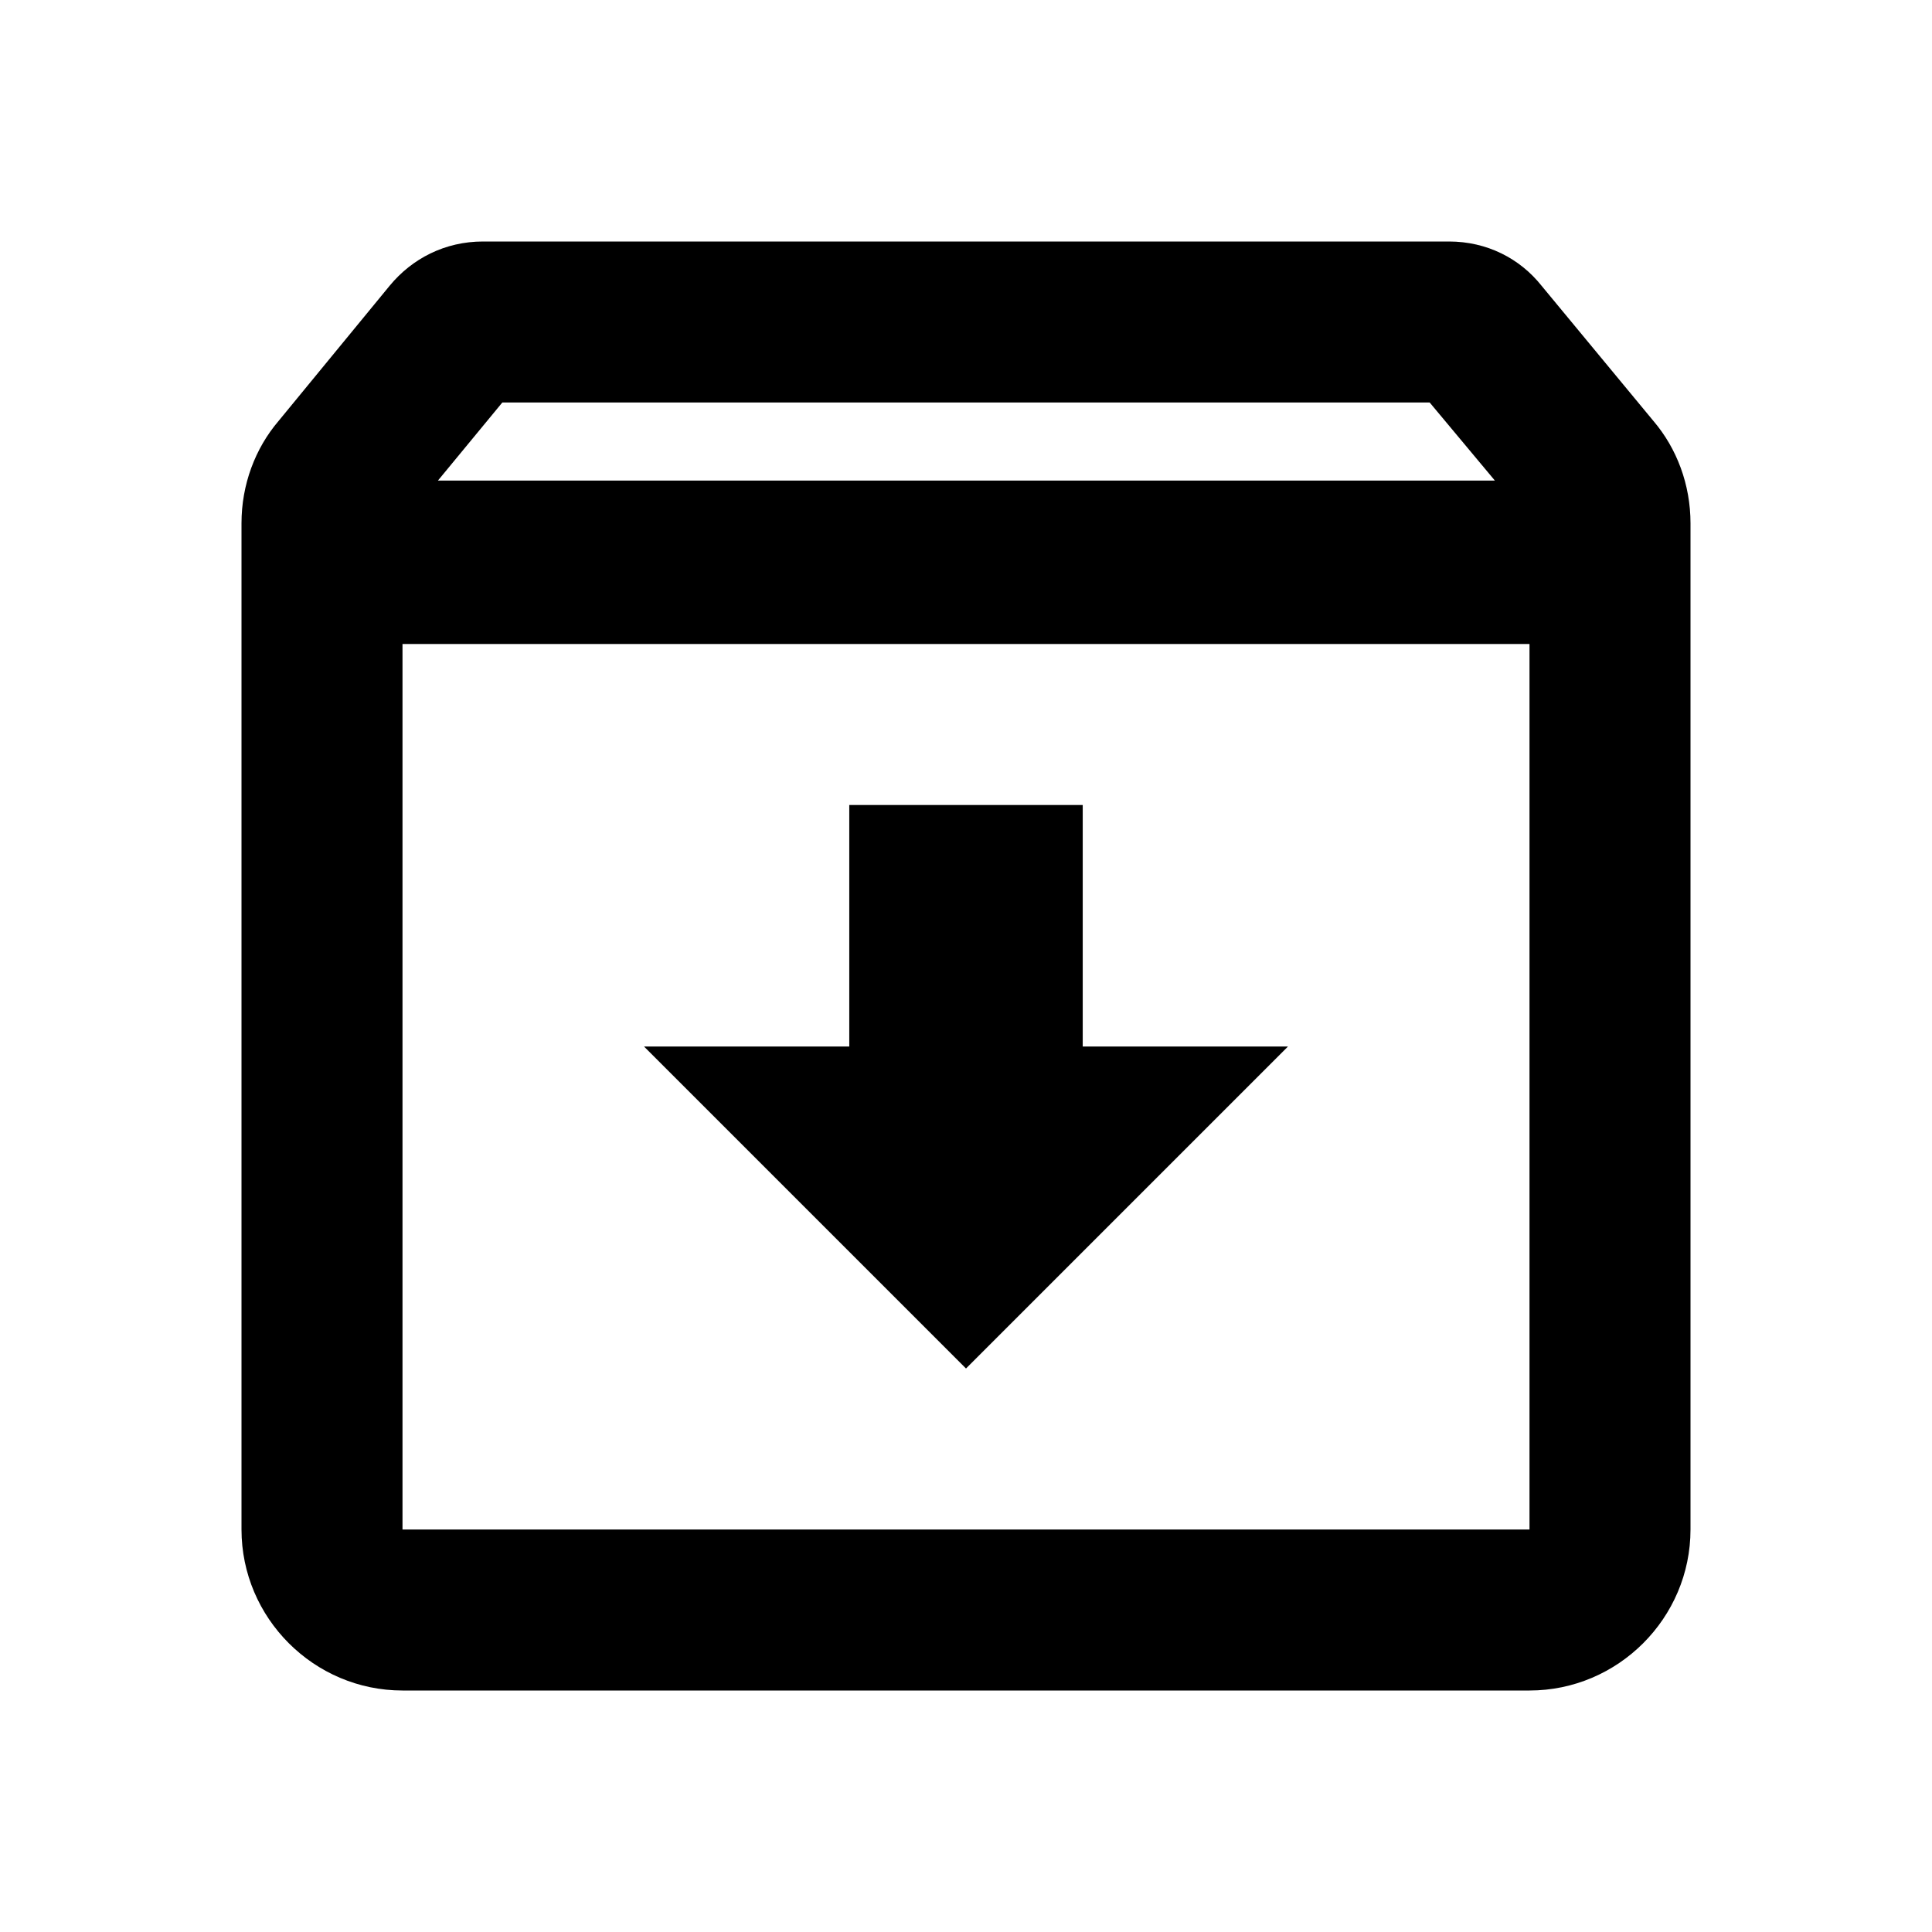
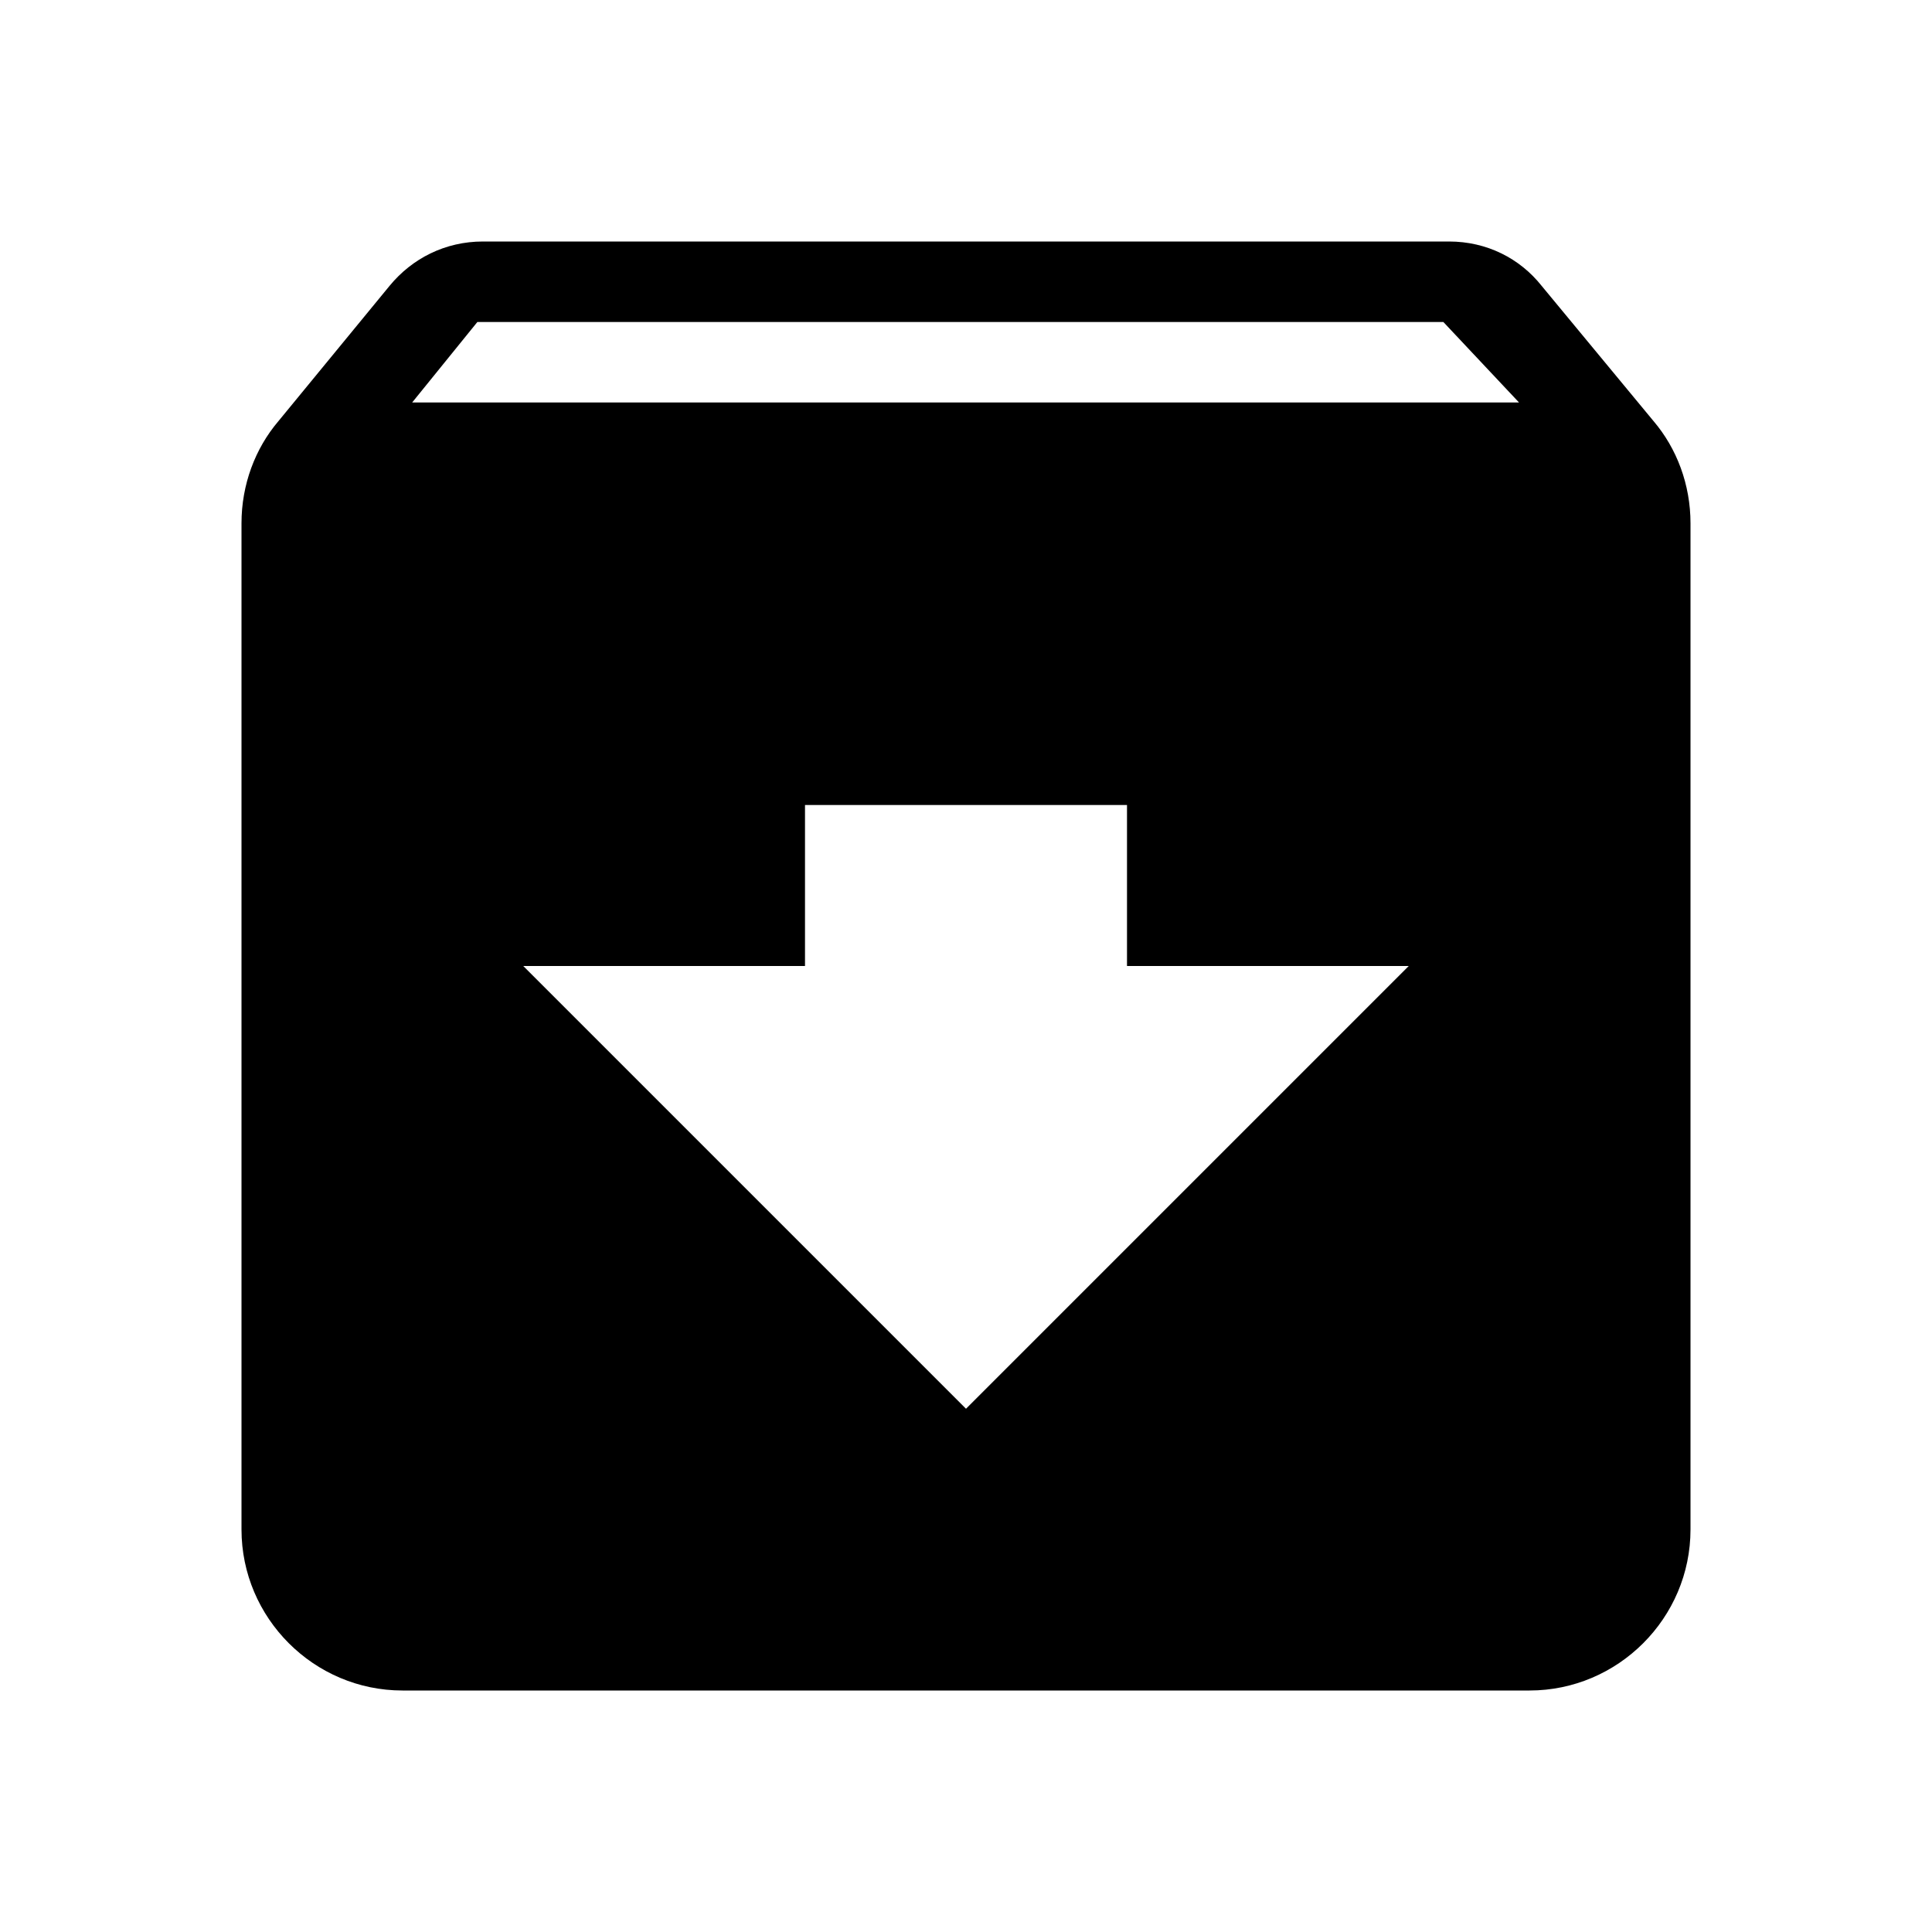
<svg xmlns="http://www.w3.org/2000/svg" height="24px" viewBox="0 0 24 24" width="24px" fill="#000000">
-   <path d="M0 0h24v24H0V0z" fill="none" />
-   <path d="M20.54 5.23l-1.39-1.68C18.88 3.21 18.47 3 18 3H6c-.47 0-.88.21-1.16.55L3.46 5.23C3.17 5.57 3 6.02 3 6.5V19c0 1.1.9 2 2 2h14c1.1 0 2-.9 2-2V6.5c0-.48-.17-.93-.46-1.27zM6.24 5h11.52l.81.97H5.44l.8-.97zM5 19V8h14v11H5zm8.45-9h-2.9v3H8l4 4 4-4h-2.55z" />
+   <path d="M0 0h24v24H0z" fill="none" />
+   <path d="M20.54 5.23l-1.39-1.68C18.88 3.21 18.47 3 18 3H6c-.47 0-.88.21-1.16.55L3.46 5.23C3.17 5.57 3 6.02 3 6.5V19c0 1.1.9 2 2 2h14c1.1 0 2-.9 2-2V6.5c0-.48-.17-.93-.46-1.27zM12 17.5L6.5 12H10v-2h4v2h3.5L12 17.5zM5.12 5l.81-1h12l.94 1H5.12z" />
</svg>
